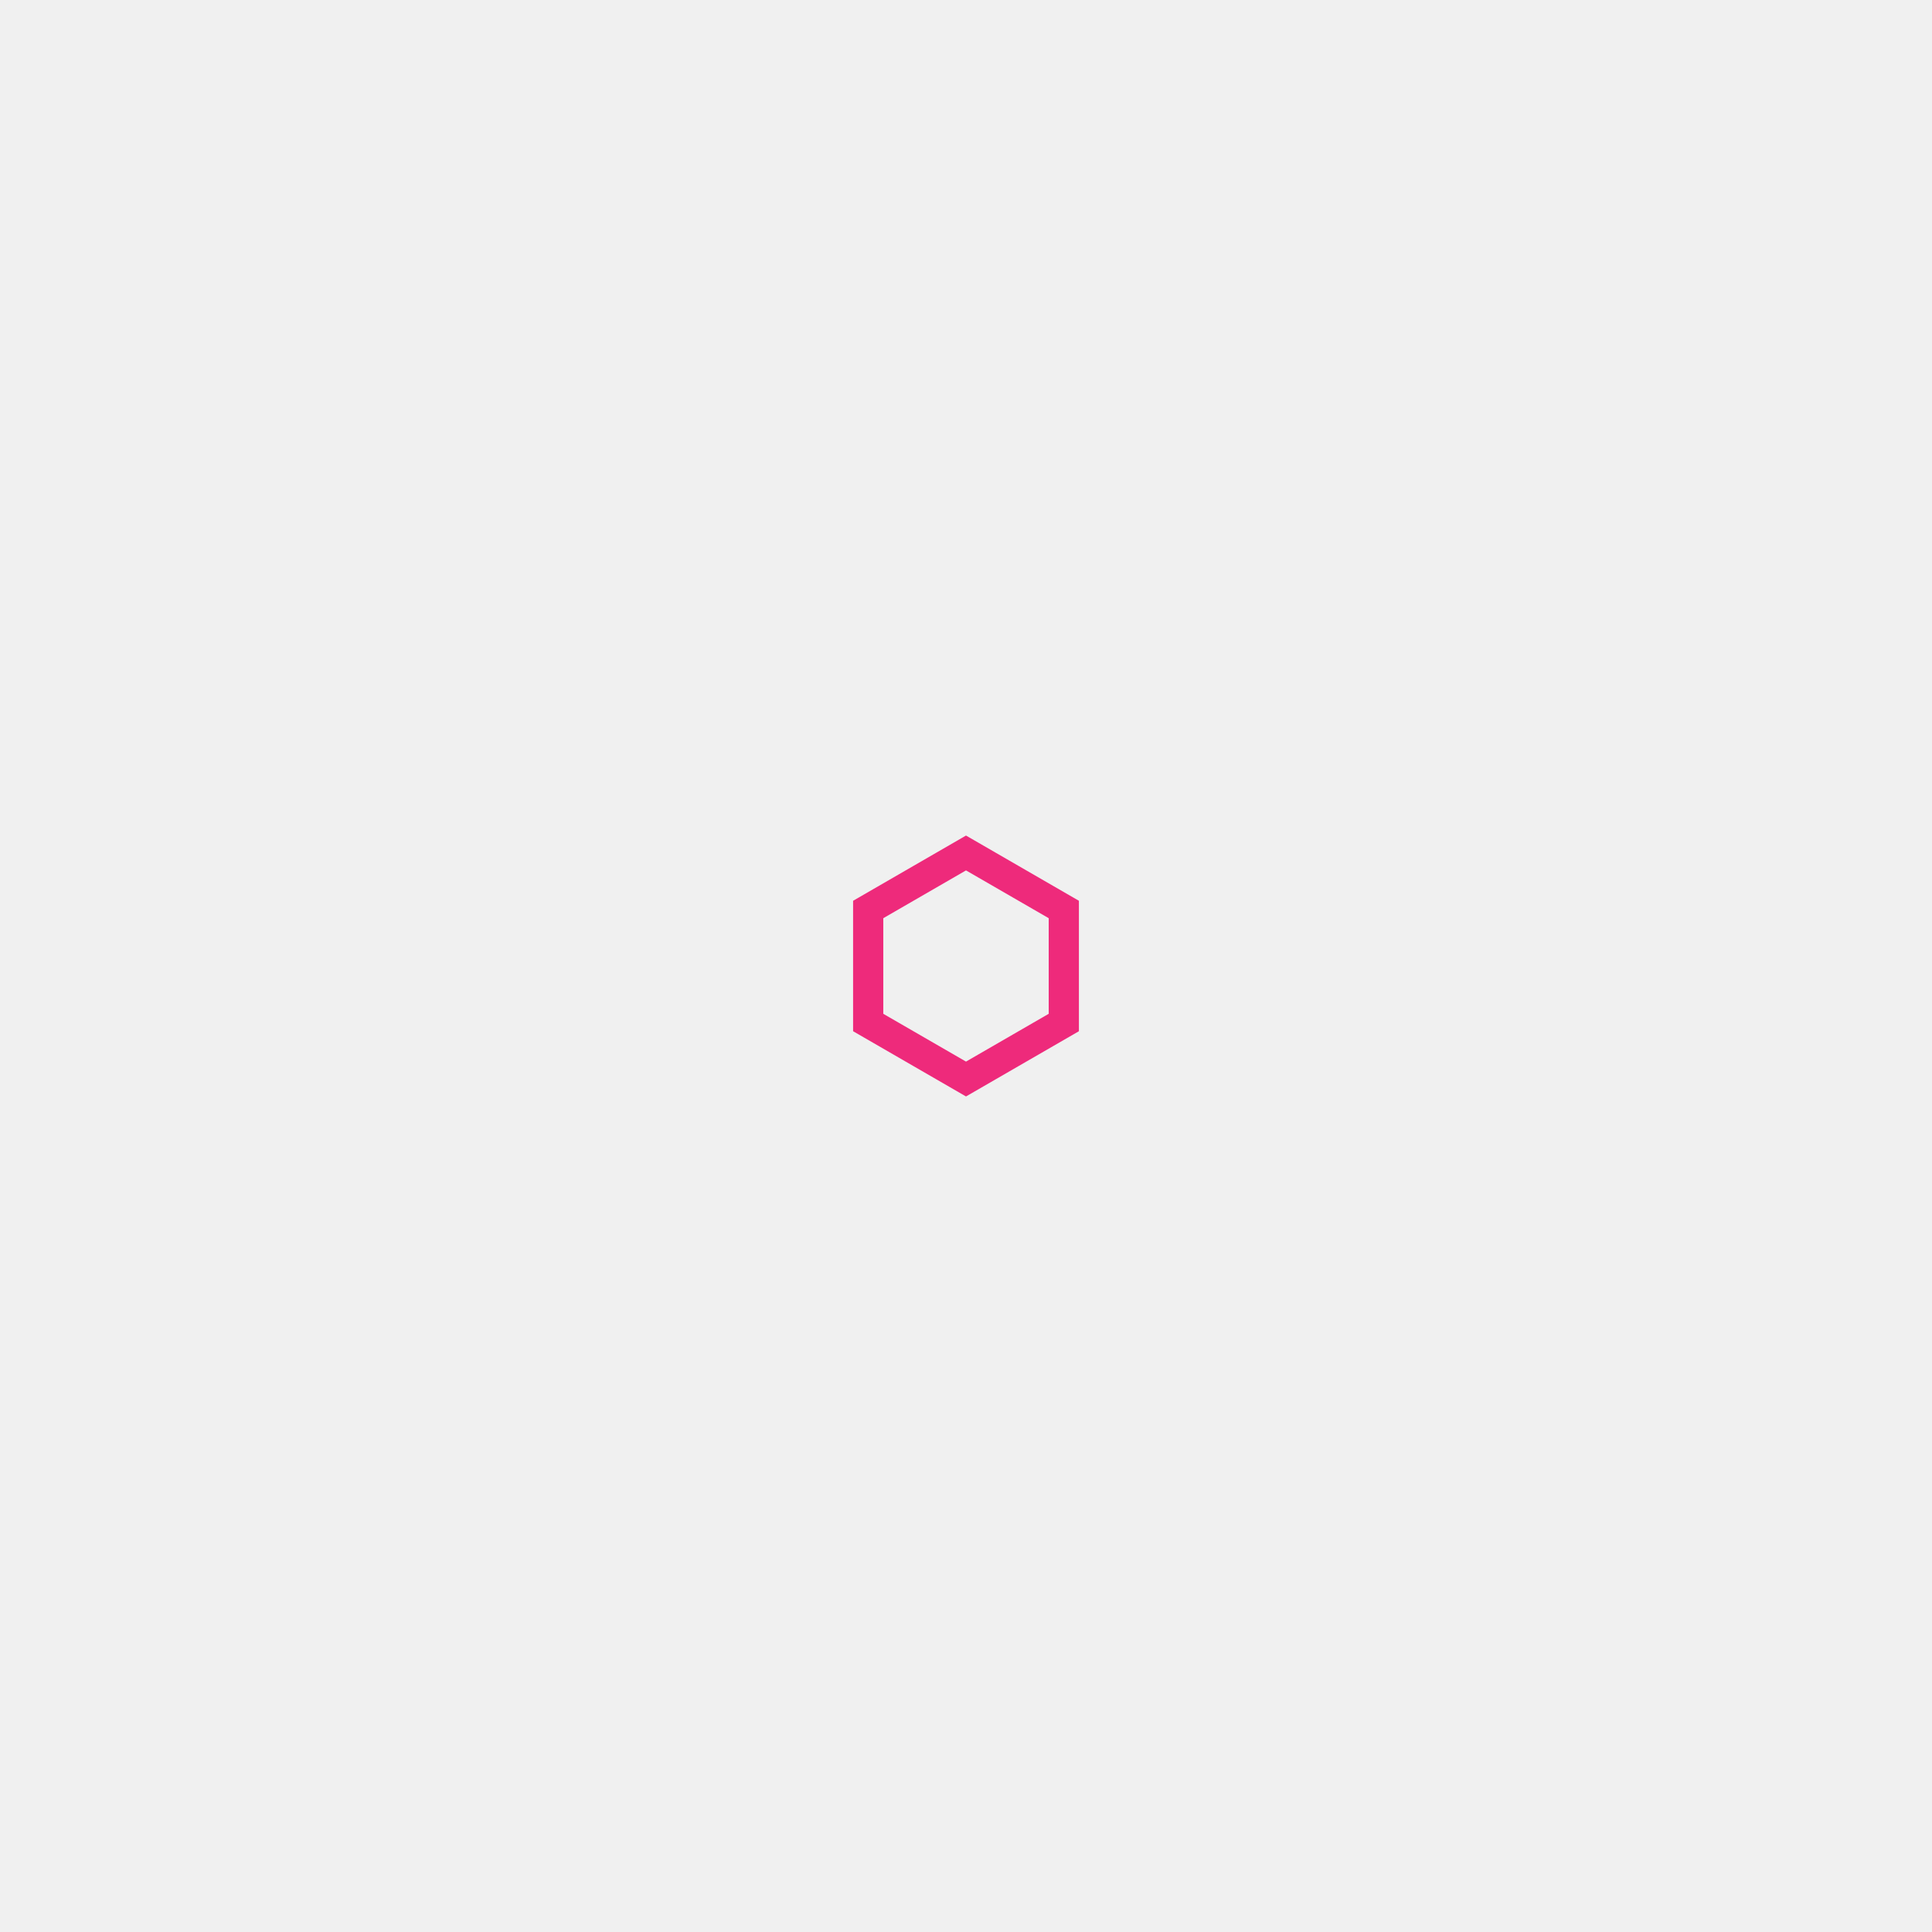
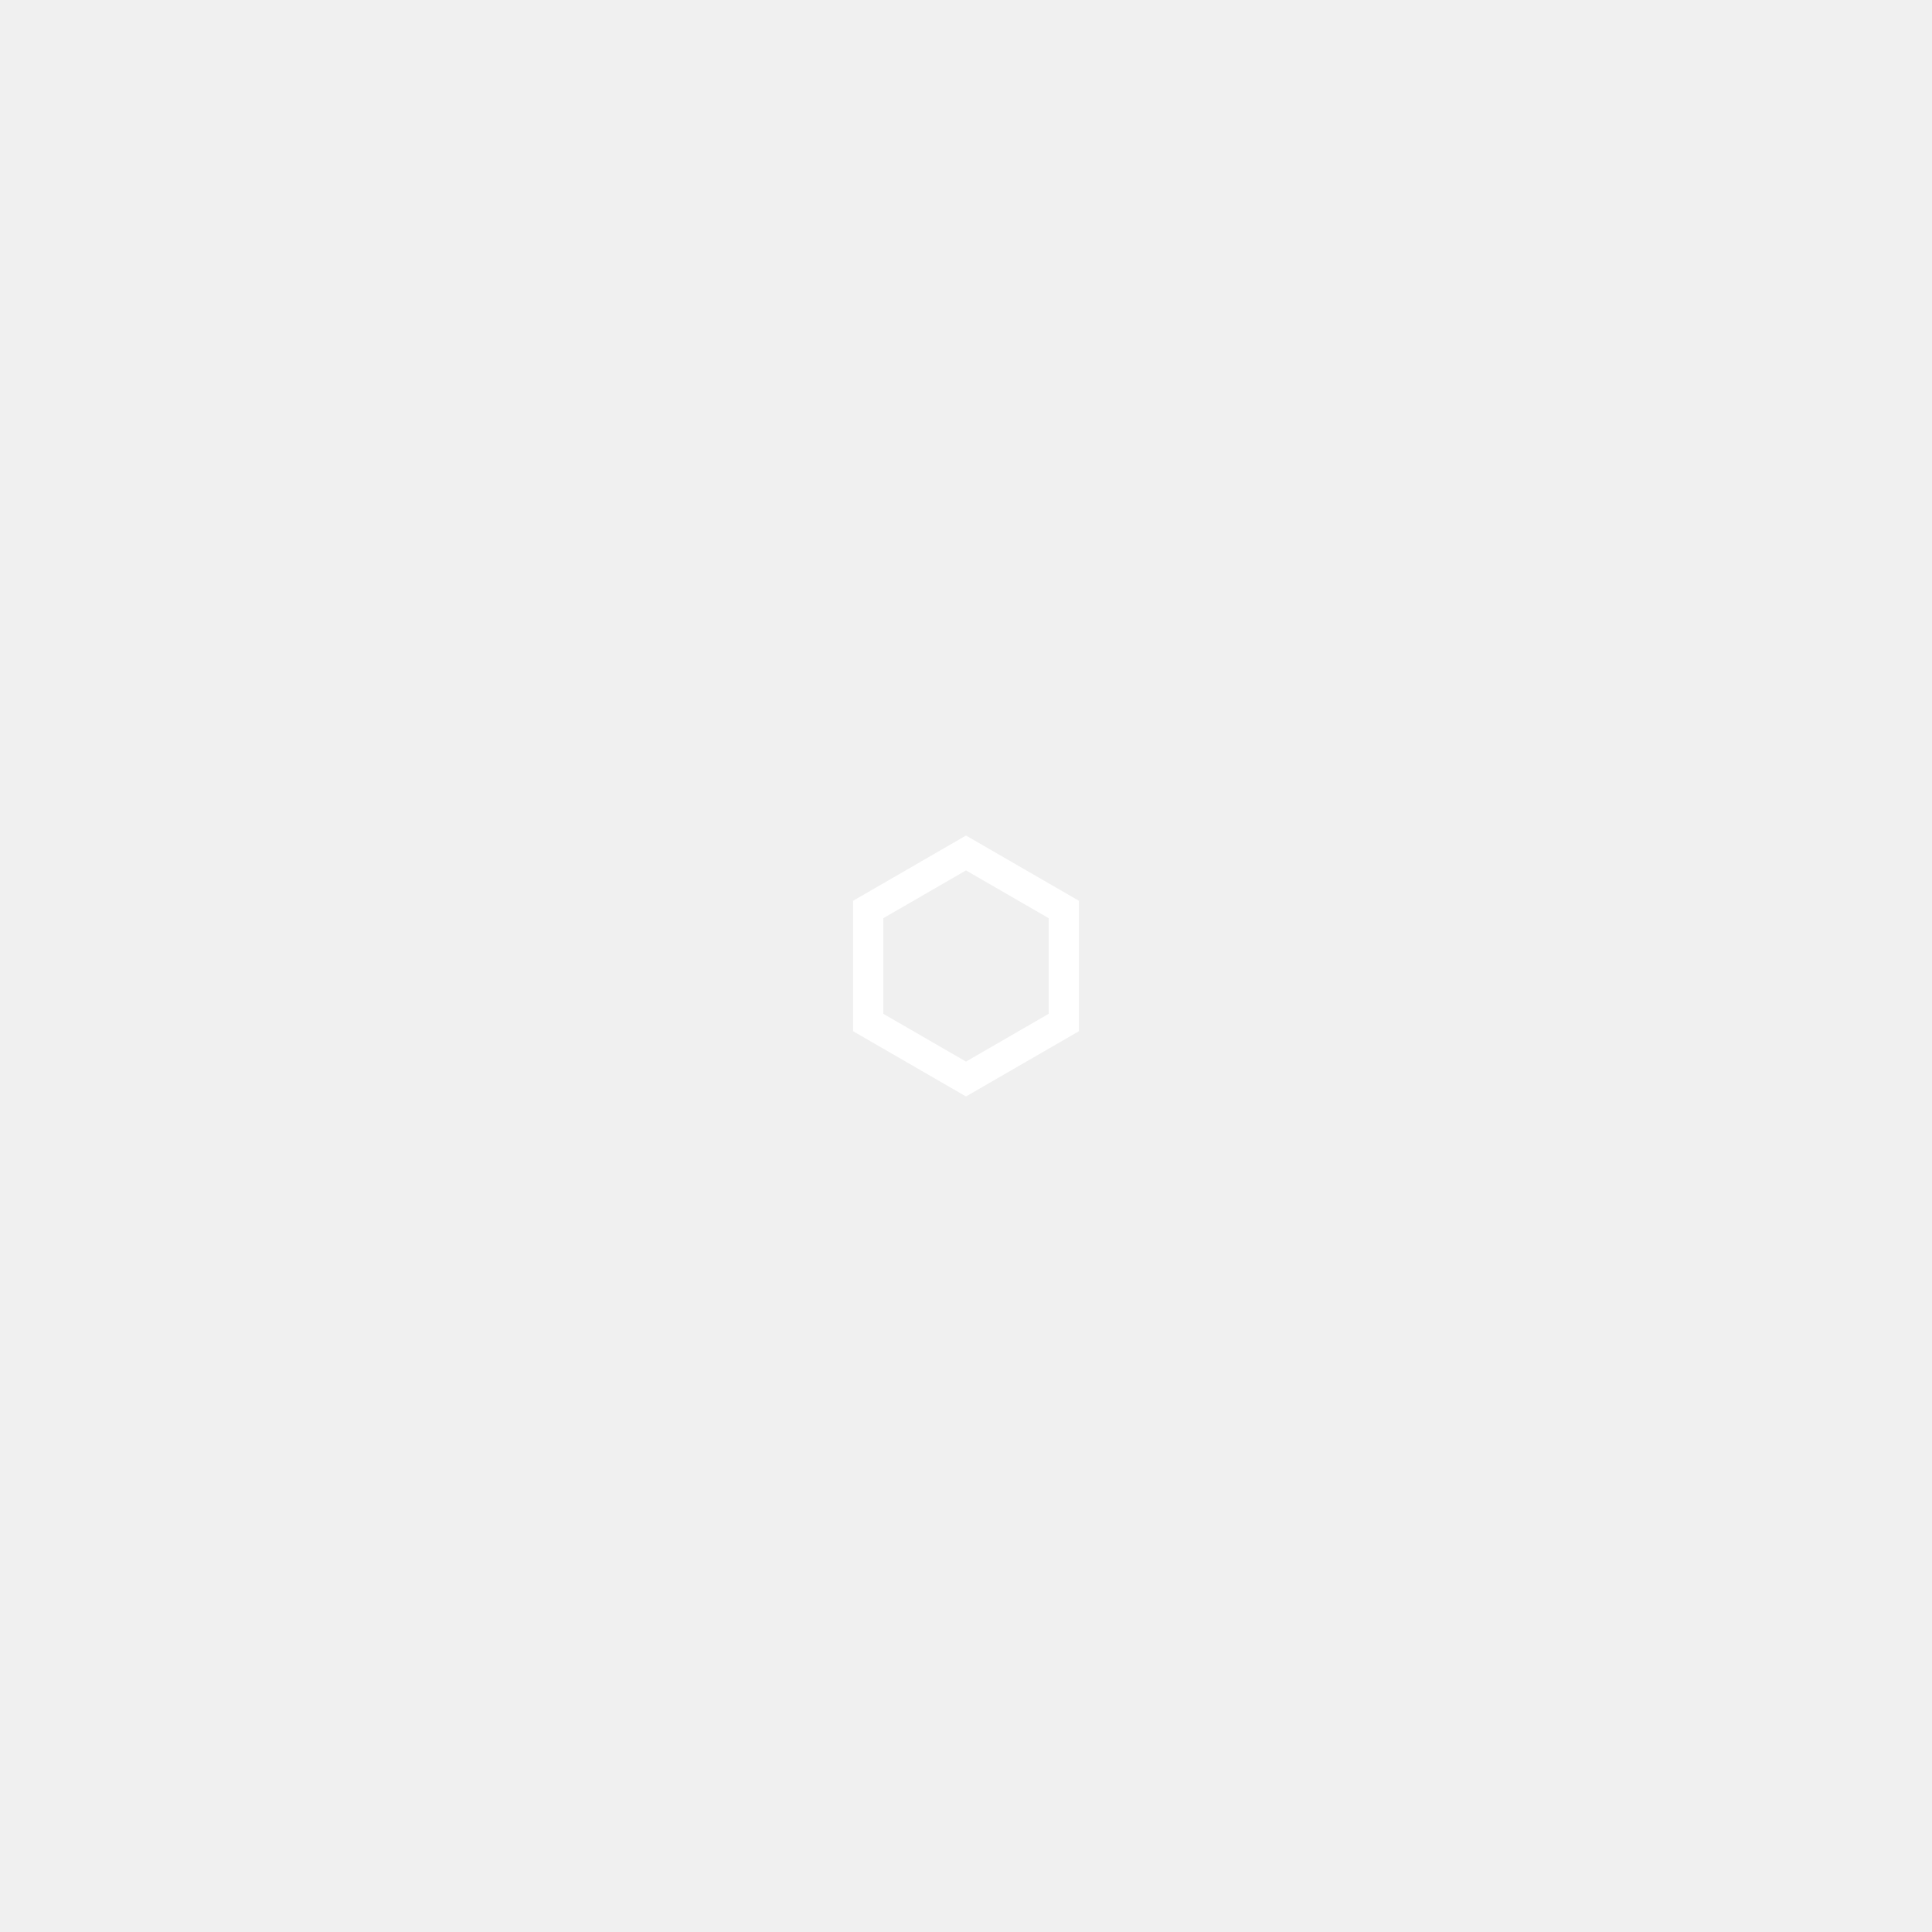
<svg xmlns="http://www.w3.org/2000/svg" id="Layer_2" data-name="Layer 2" viewBox="0 0 800 800">
  <defs>
    <style>
      .cls-1 {
        fill: none;
-         stroke: #ee2a7b;
+         stroke: #fff;
        stroke-miterlimit: 10;
        stroke-width: 12.5px;
      }
    </style>
  </defs>
  <polygon class="cls-1" points="400 353.2 440.5 376.6 440.5 423.4 400 446.8 359.5 423.4 359.5 376.6 400 353.2" />
</svg>
